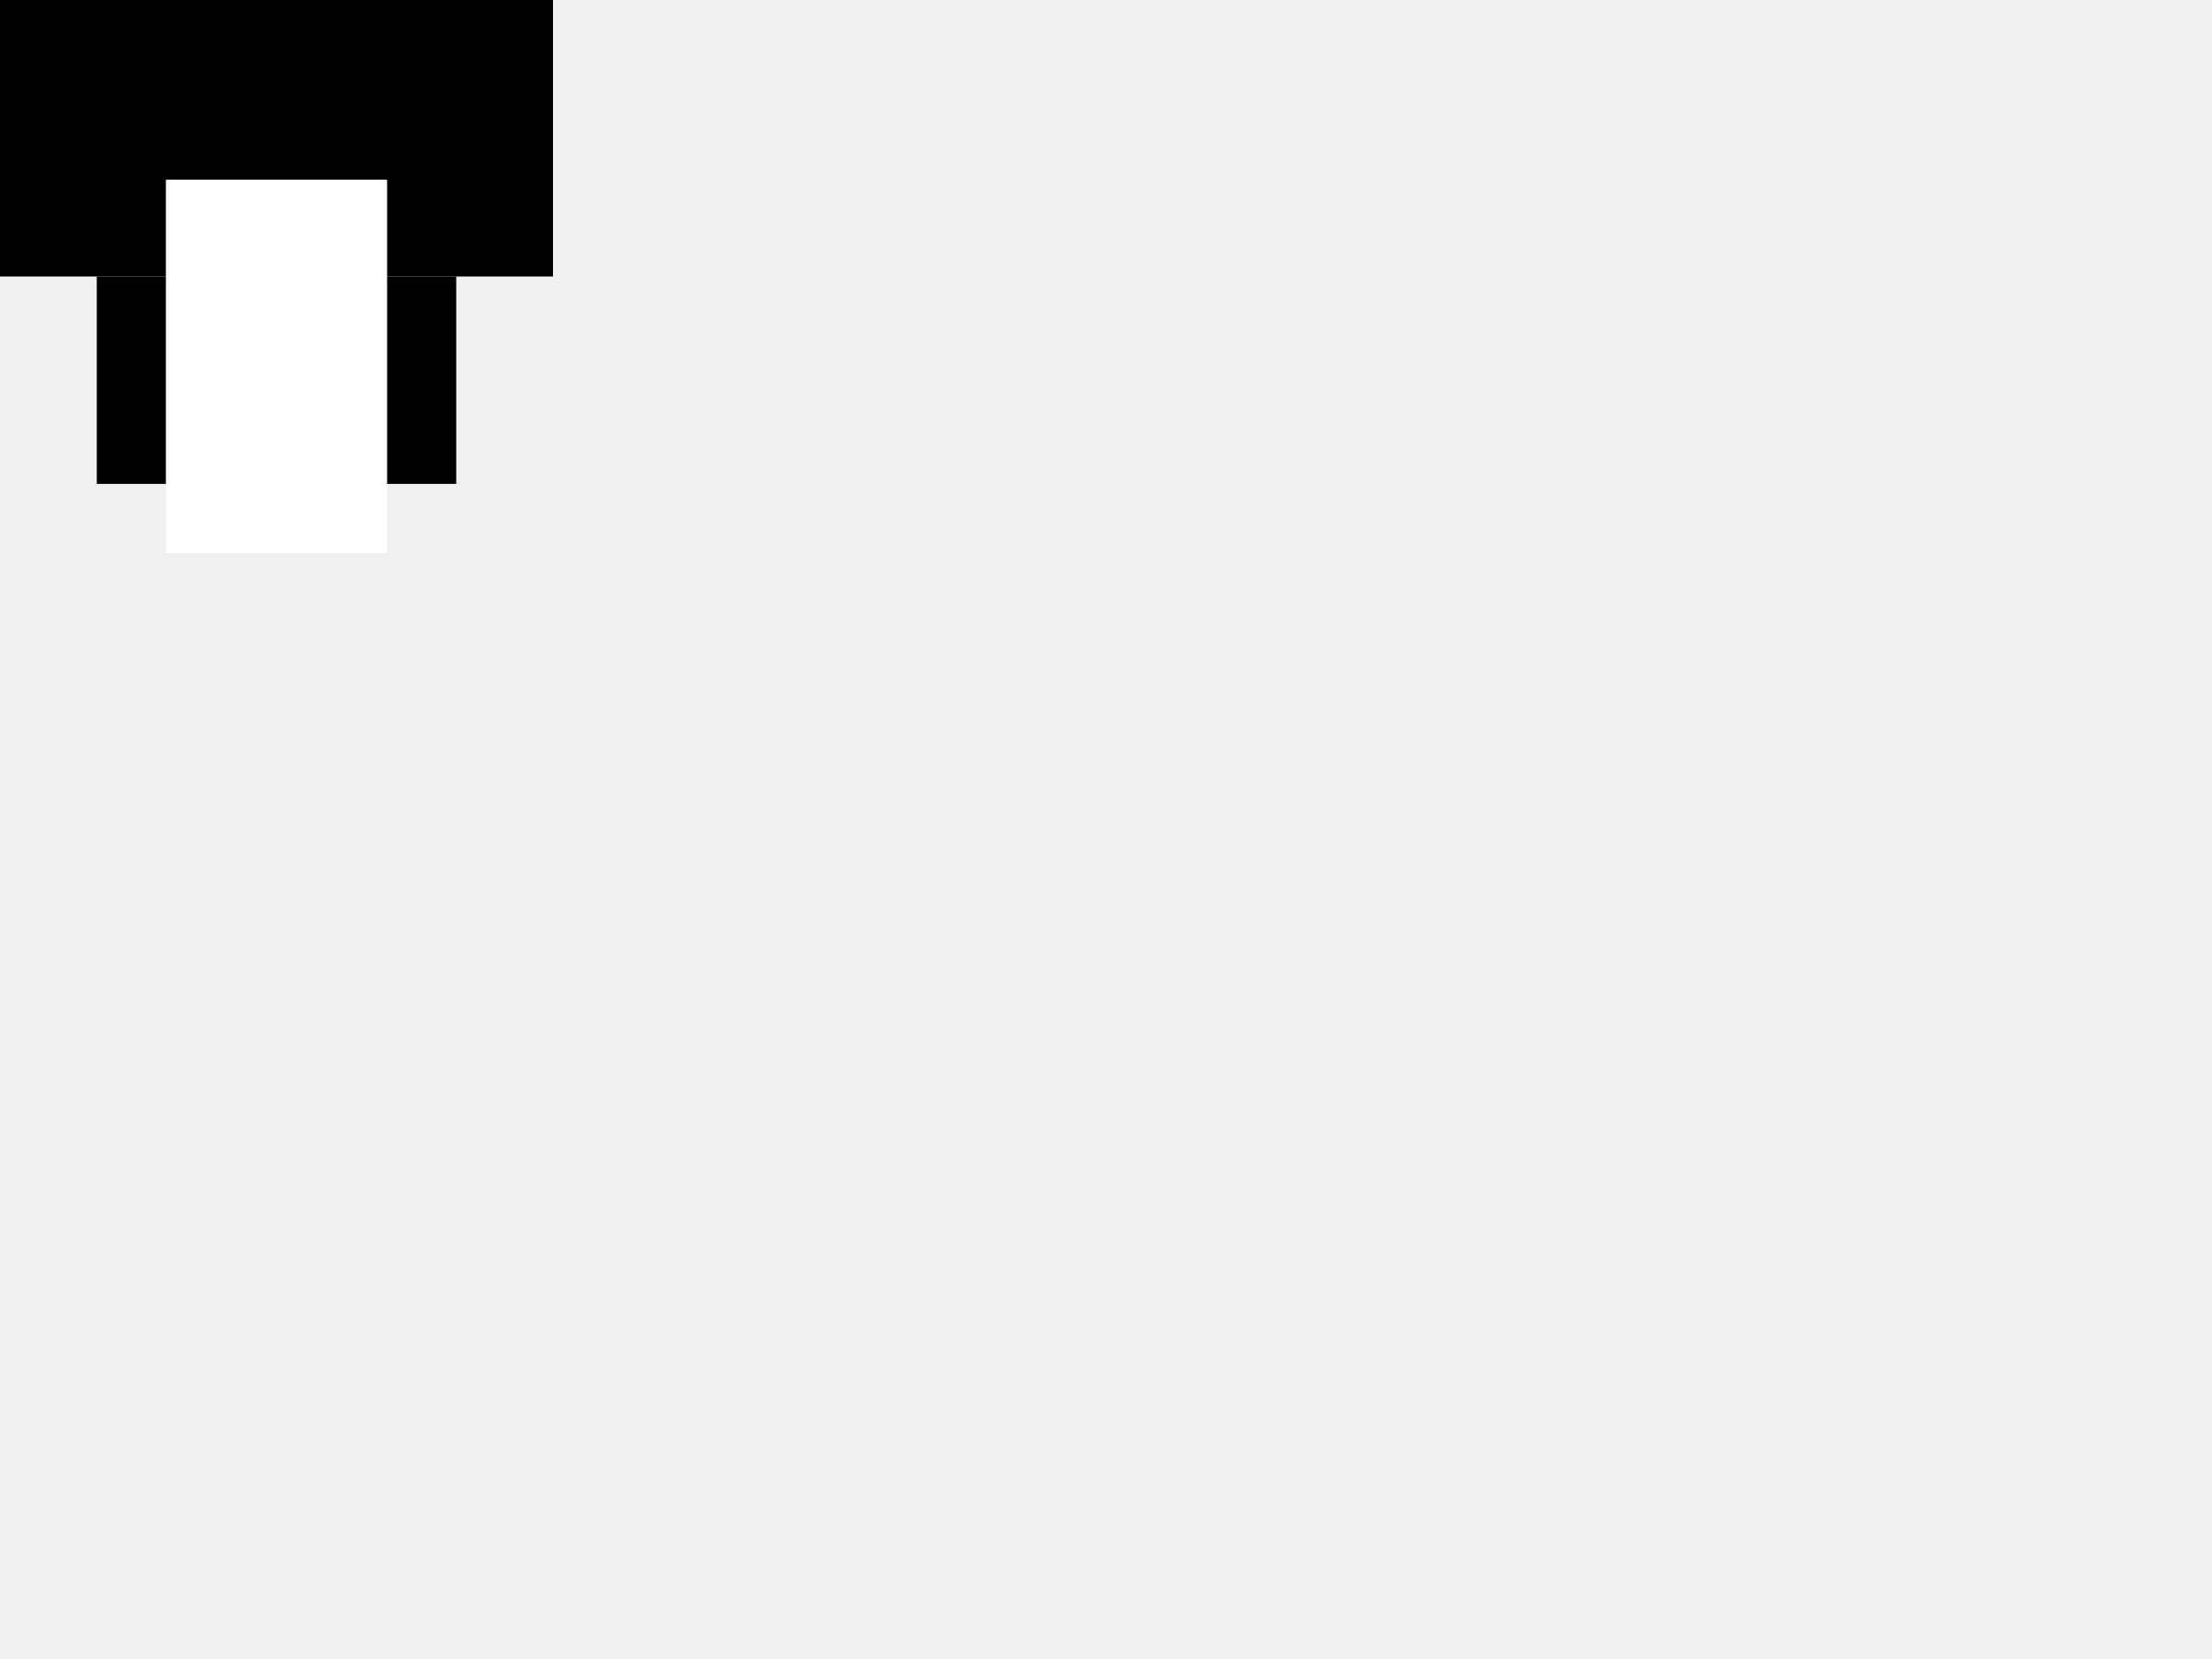
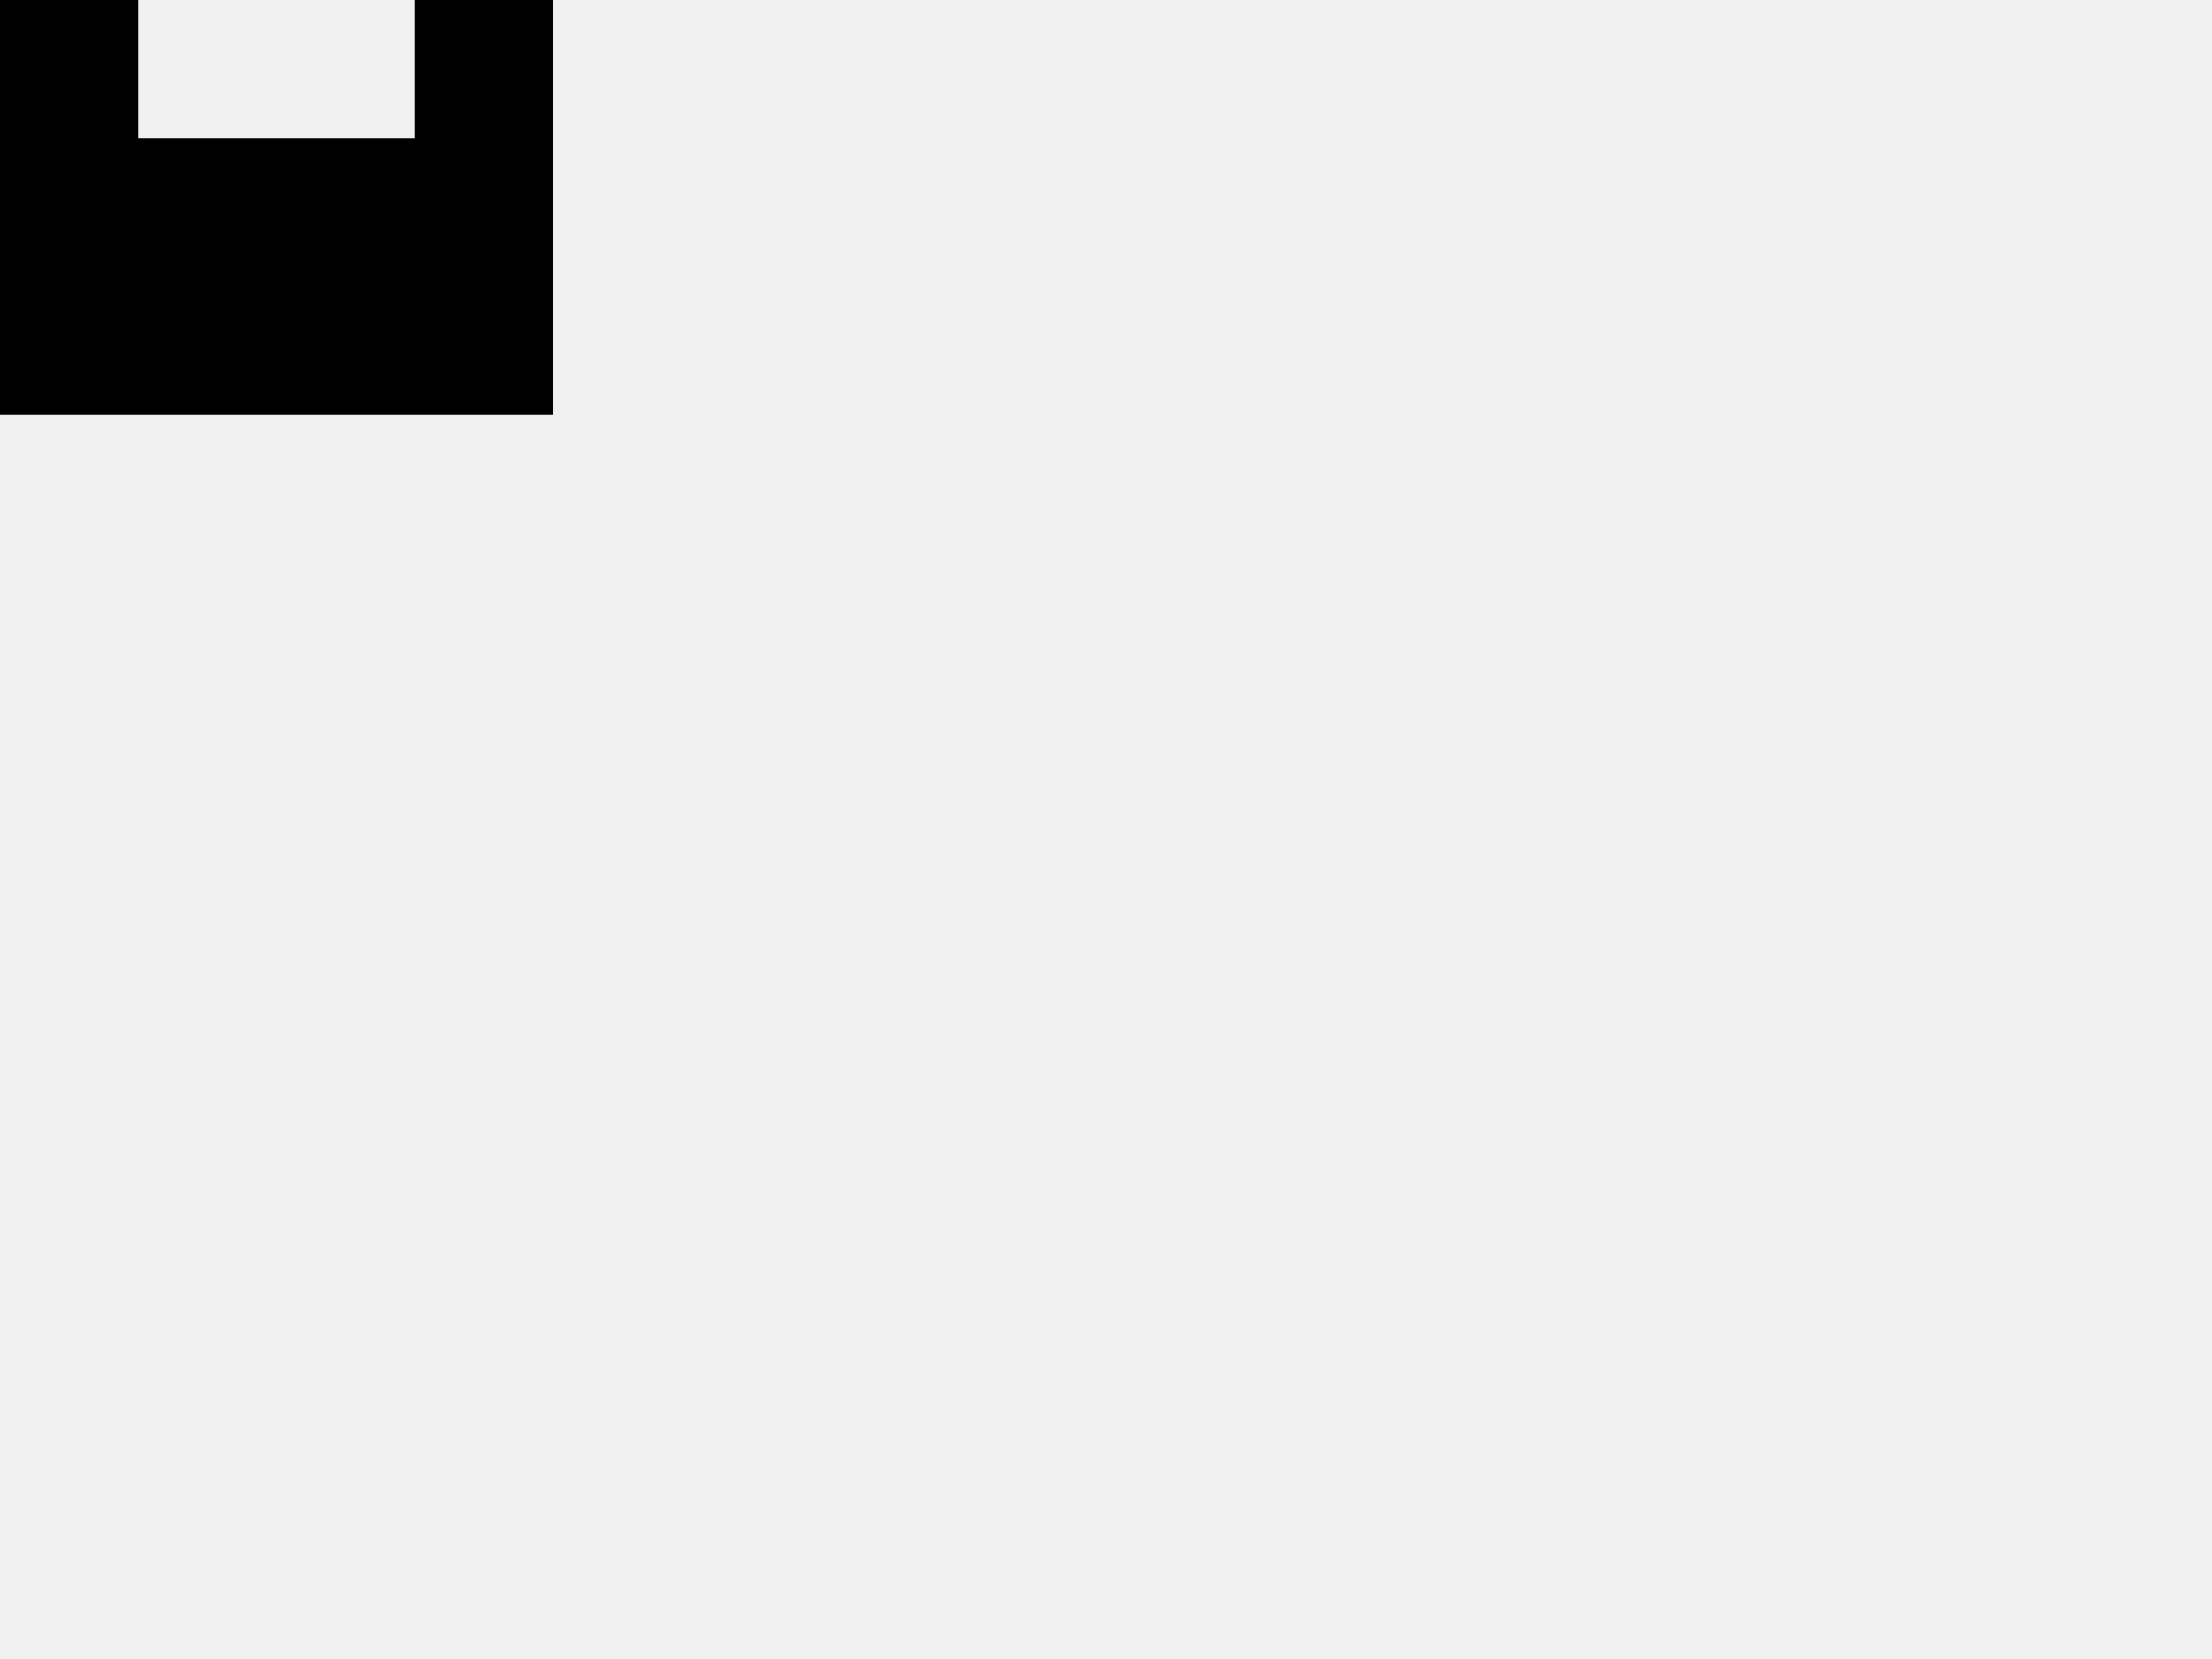
<svg xmlns="http://www.w3.org/2000/svg" version="1.1" id="Layer_1" x="0px" y="0px" width="800px" height="600px" viewBox="0 0 800 600" enable-background="new 0 0 800 600" xml:space="preserve">
-   <rect x="0" y="0" width="200" height="100" />
-   <rect x="35" y="100" width="130" height="75" />
-   <rect x="60" y="65" fill="#FFFFFF" width="80" height="135" />
+   <polygon points="160,0 160,-50 110,-50 110,-0 150,-0 150,50 50,50 50,0 90,0 90,-50 40,-50 40,-0 -0.126,0 -0.126,50 -0.126,150 200,150 200,50 200,0" />
</svg>
